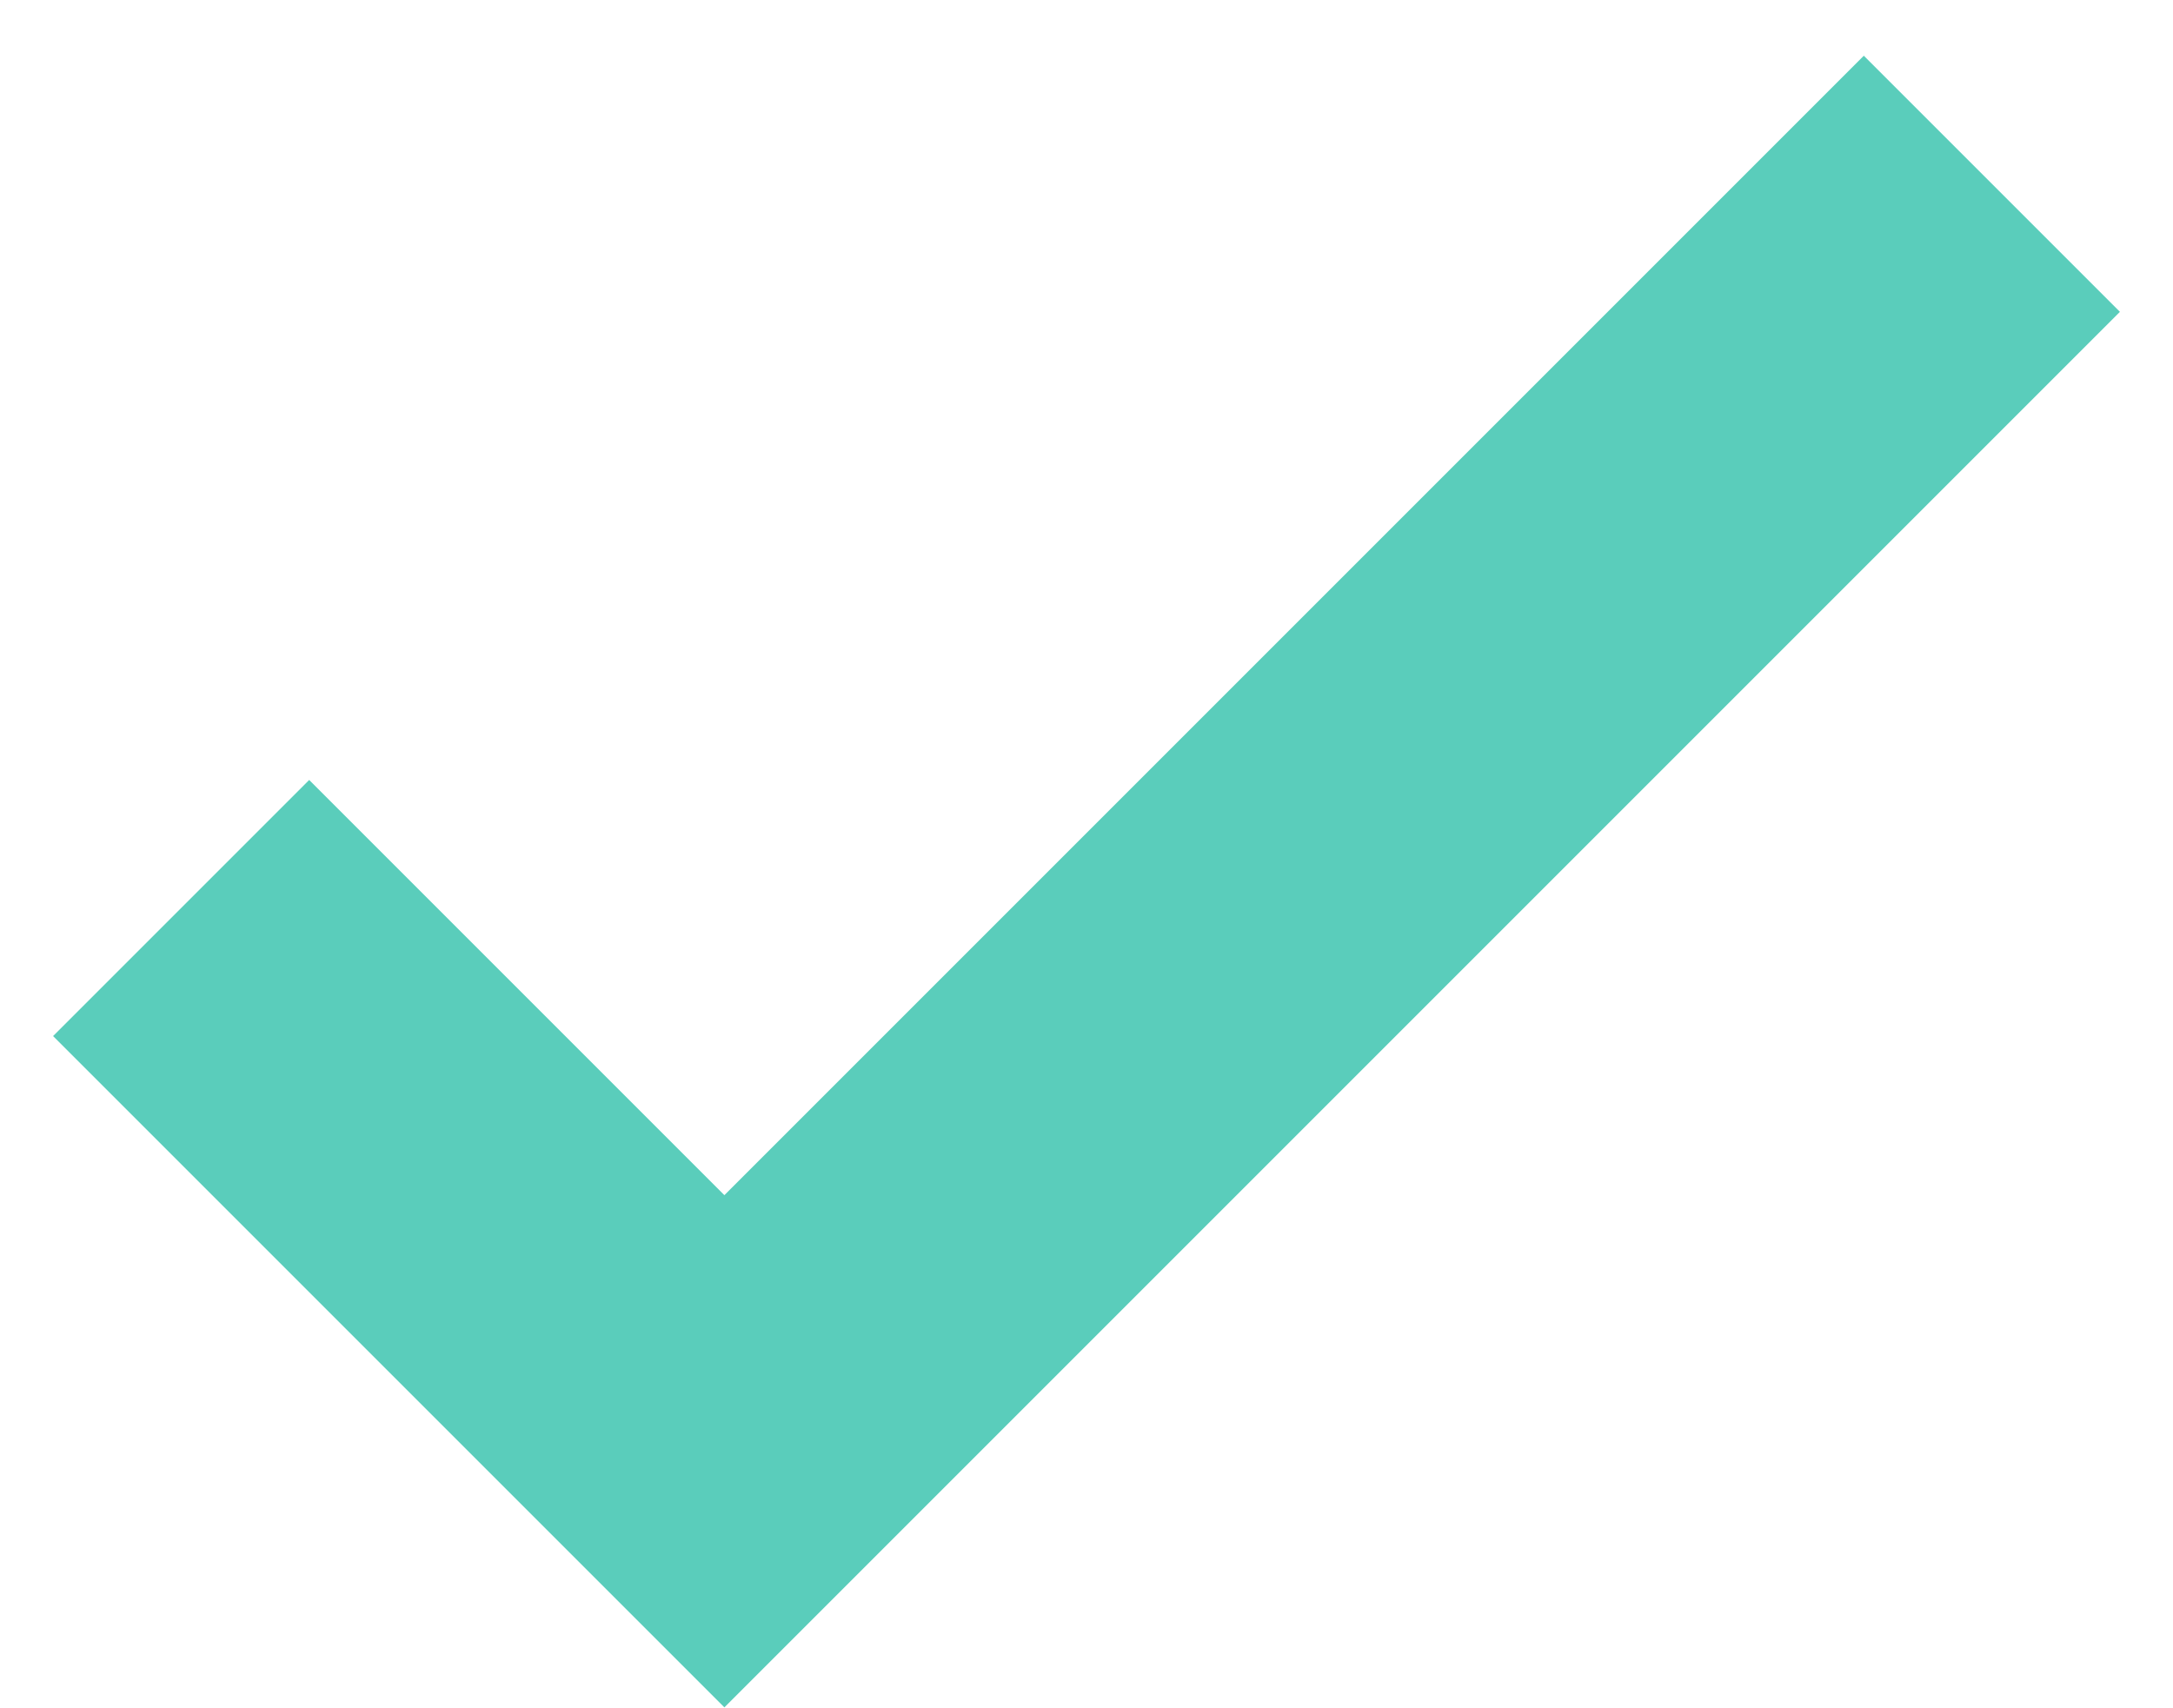
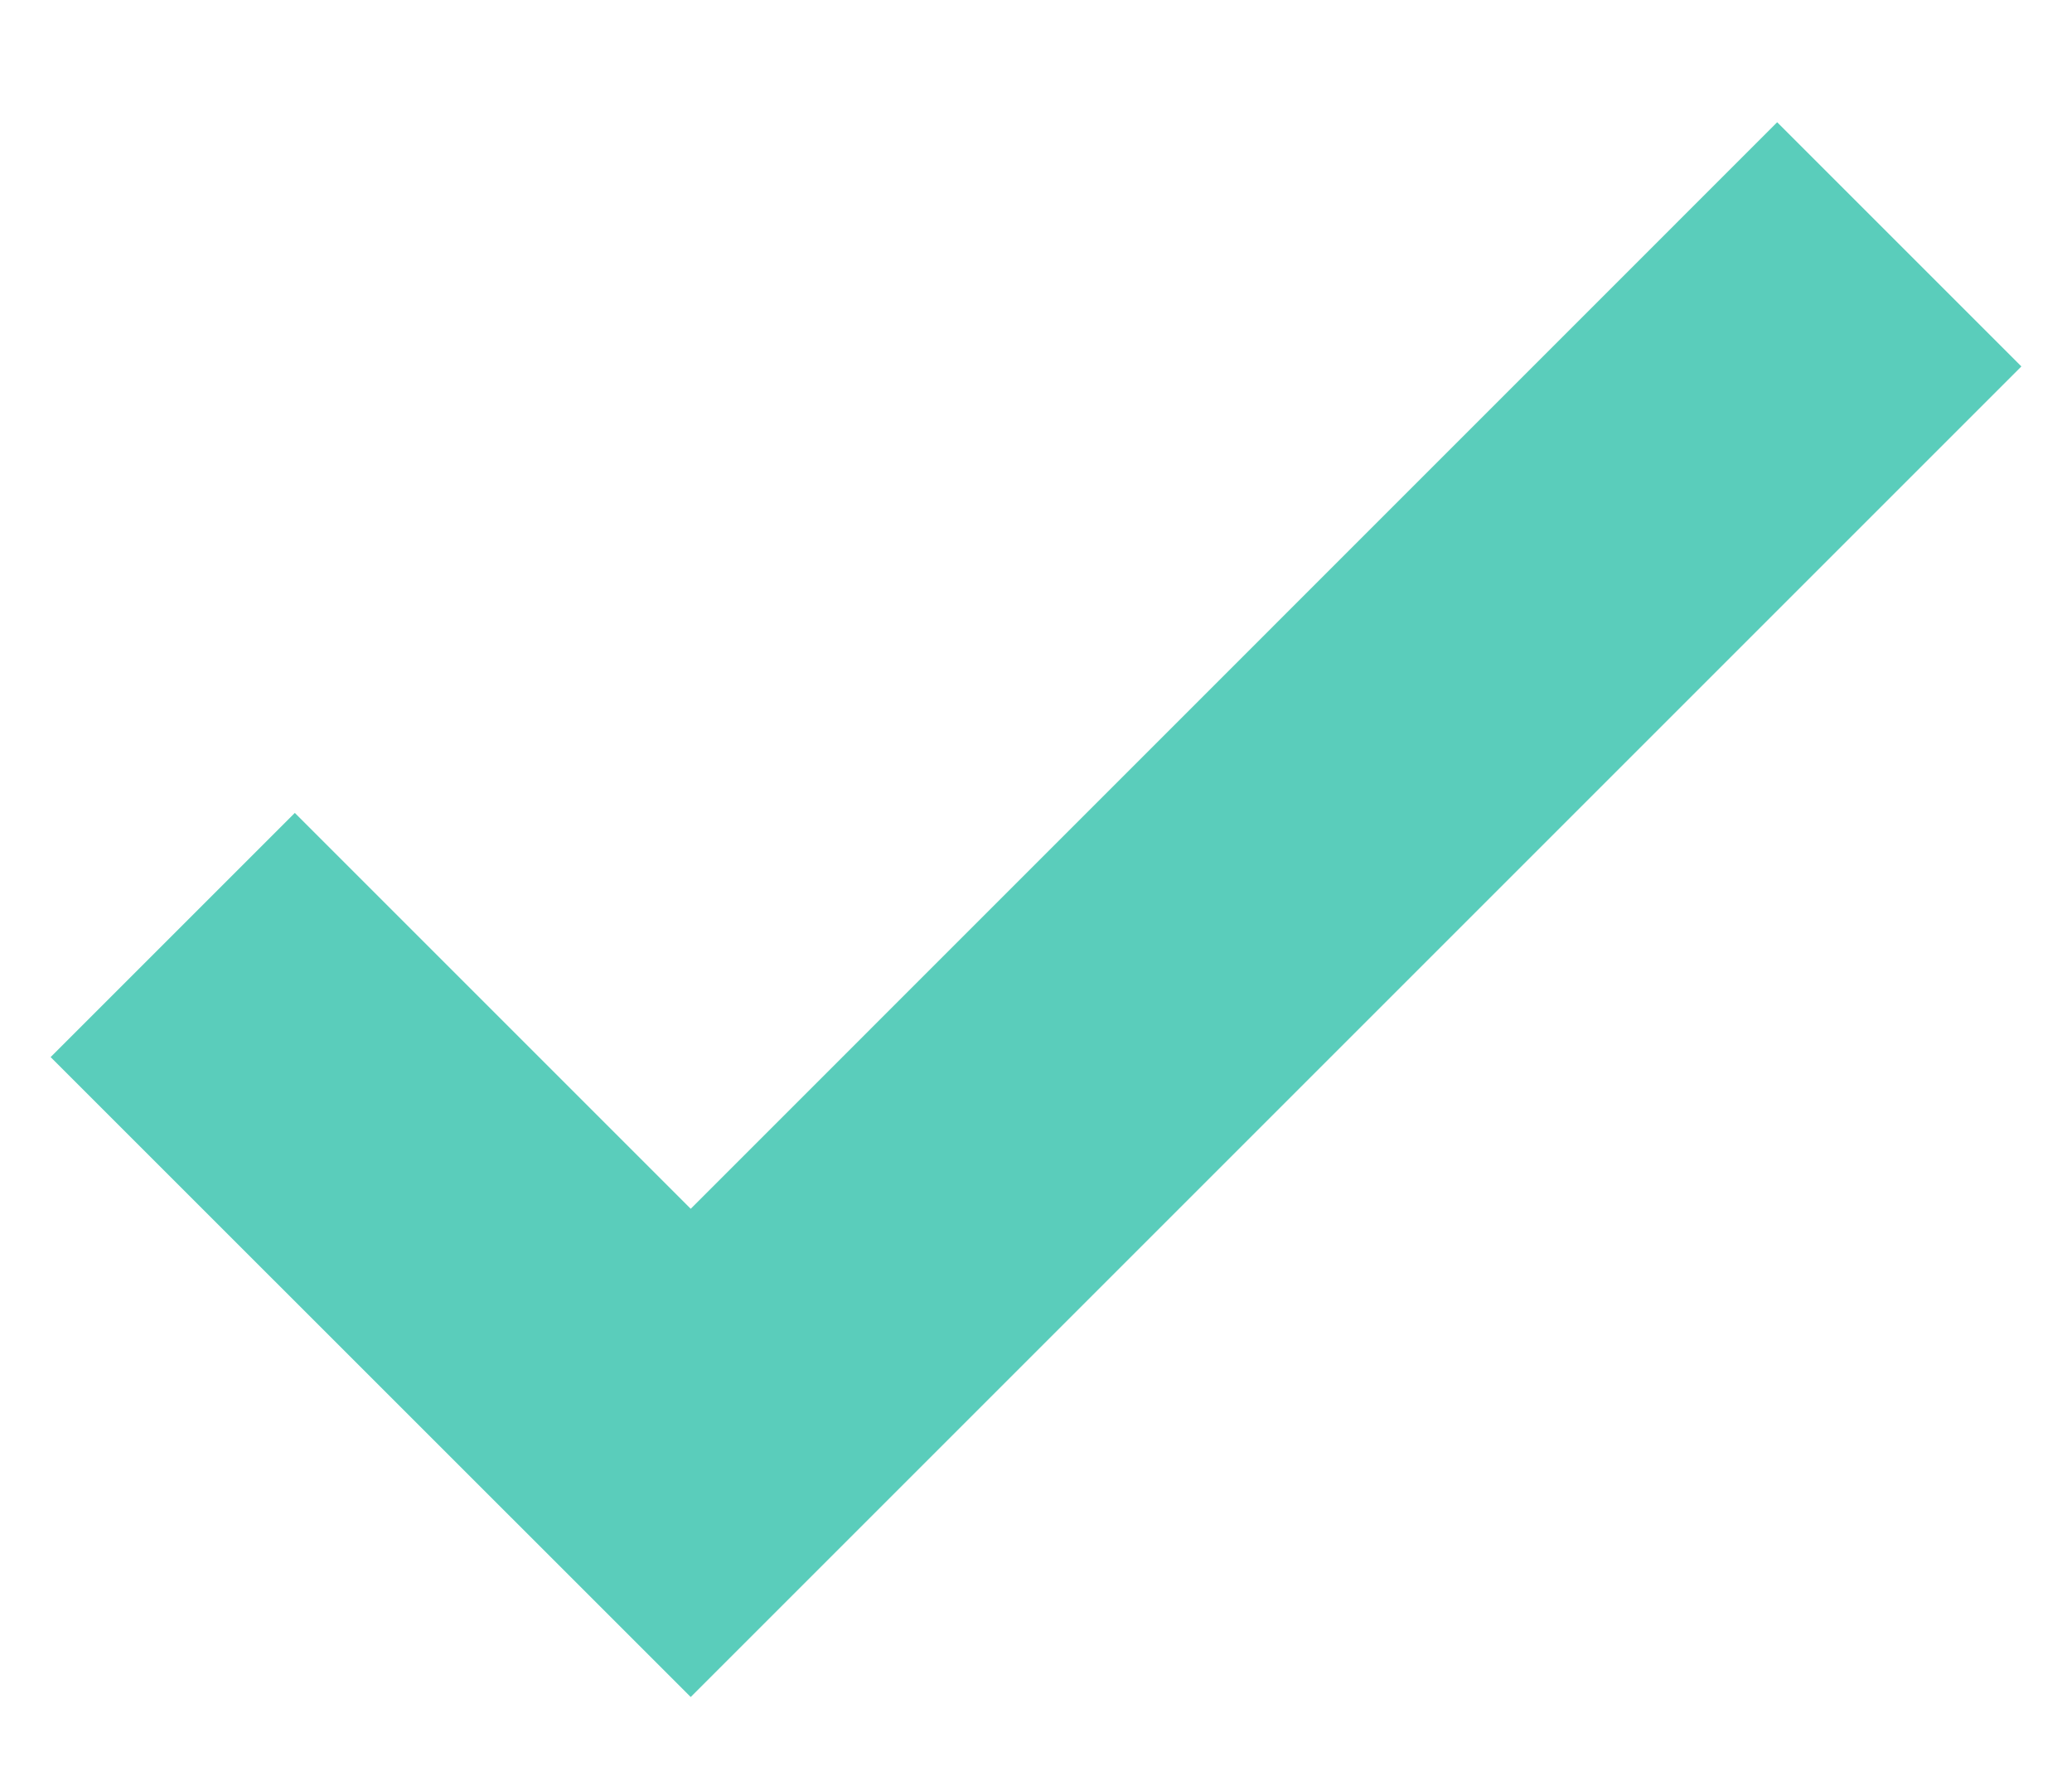
- <svg xmlns="http://www.w3.org/2000/svg" width="14" height="11" viewBox="0 0 14 11" fill="none">
-   <path fill-rule="evenodd" clip-rule="evenodd" d="M13.658 2.009L4.667 11L0.342 6.675L1.992 5.025L4.667 7.7L12.008 0.359L13.658 2.009Z" fill="#5ACDBB" />
+ <svg xmlns="http://www.w3.org/2000/svg" width="14" height="12" viewBox="0 0 14 12" fill="none">
+   <path fill-rule="evenodd" clip-rule="evenodd" d="M13.658 2.476L4.667 11.467L0.342 7.143L1.992 5.493L4.667 8.168L12.008 0.826L13.658 2.476Z" fill="#5ACDBB" />
</svg>
